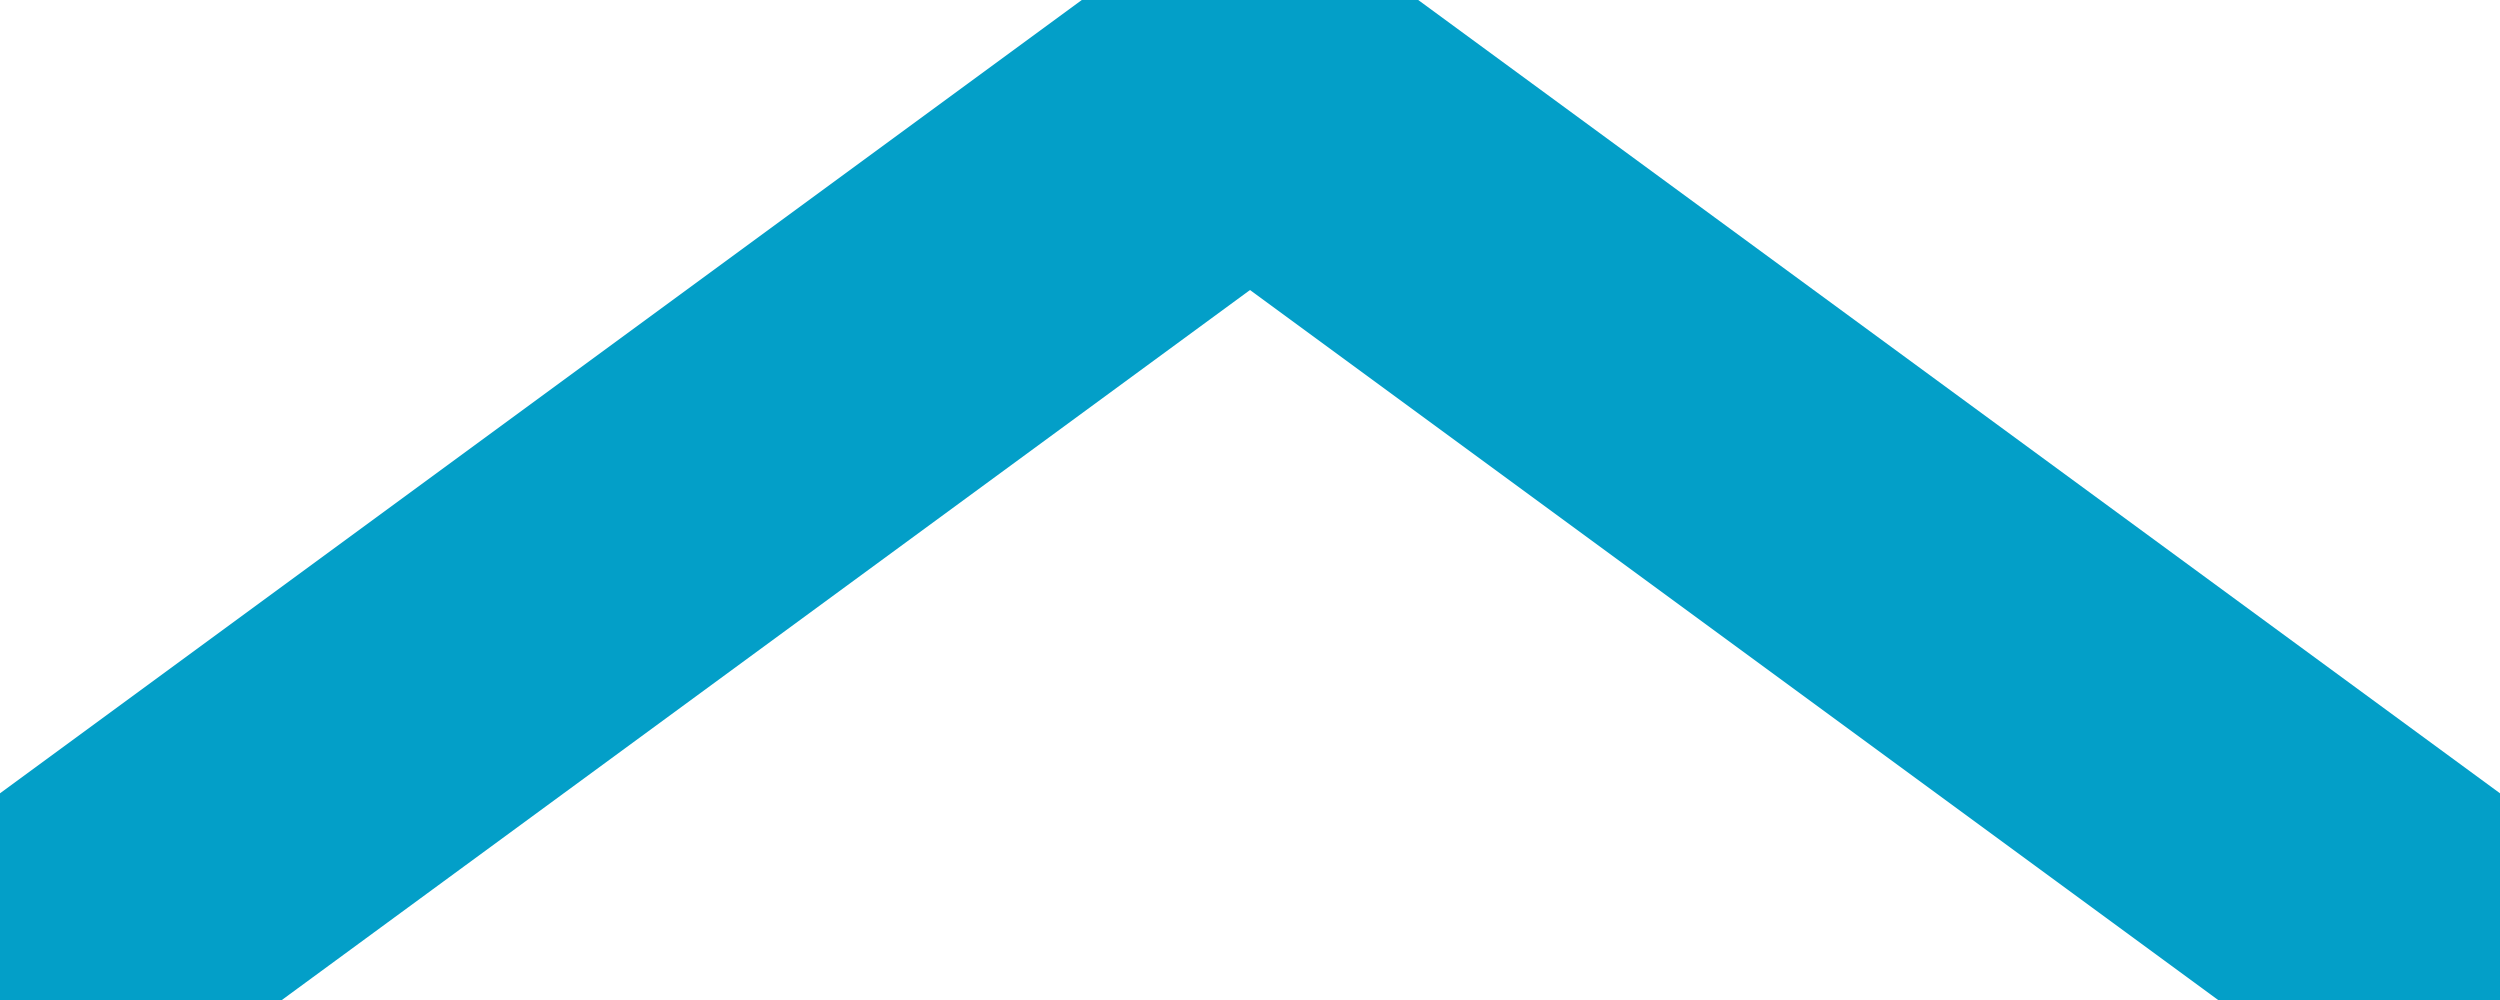
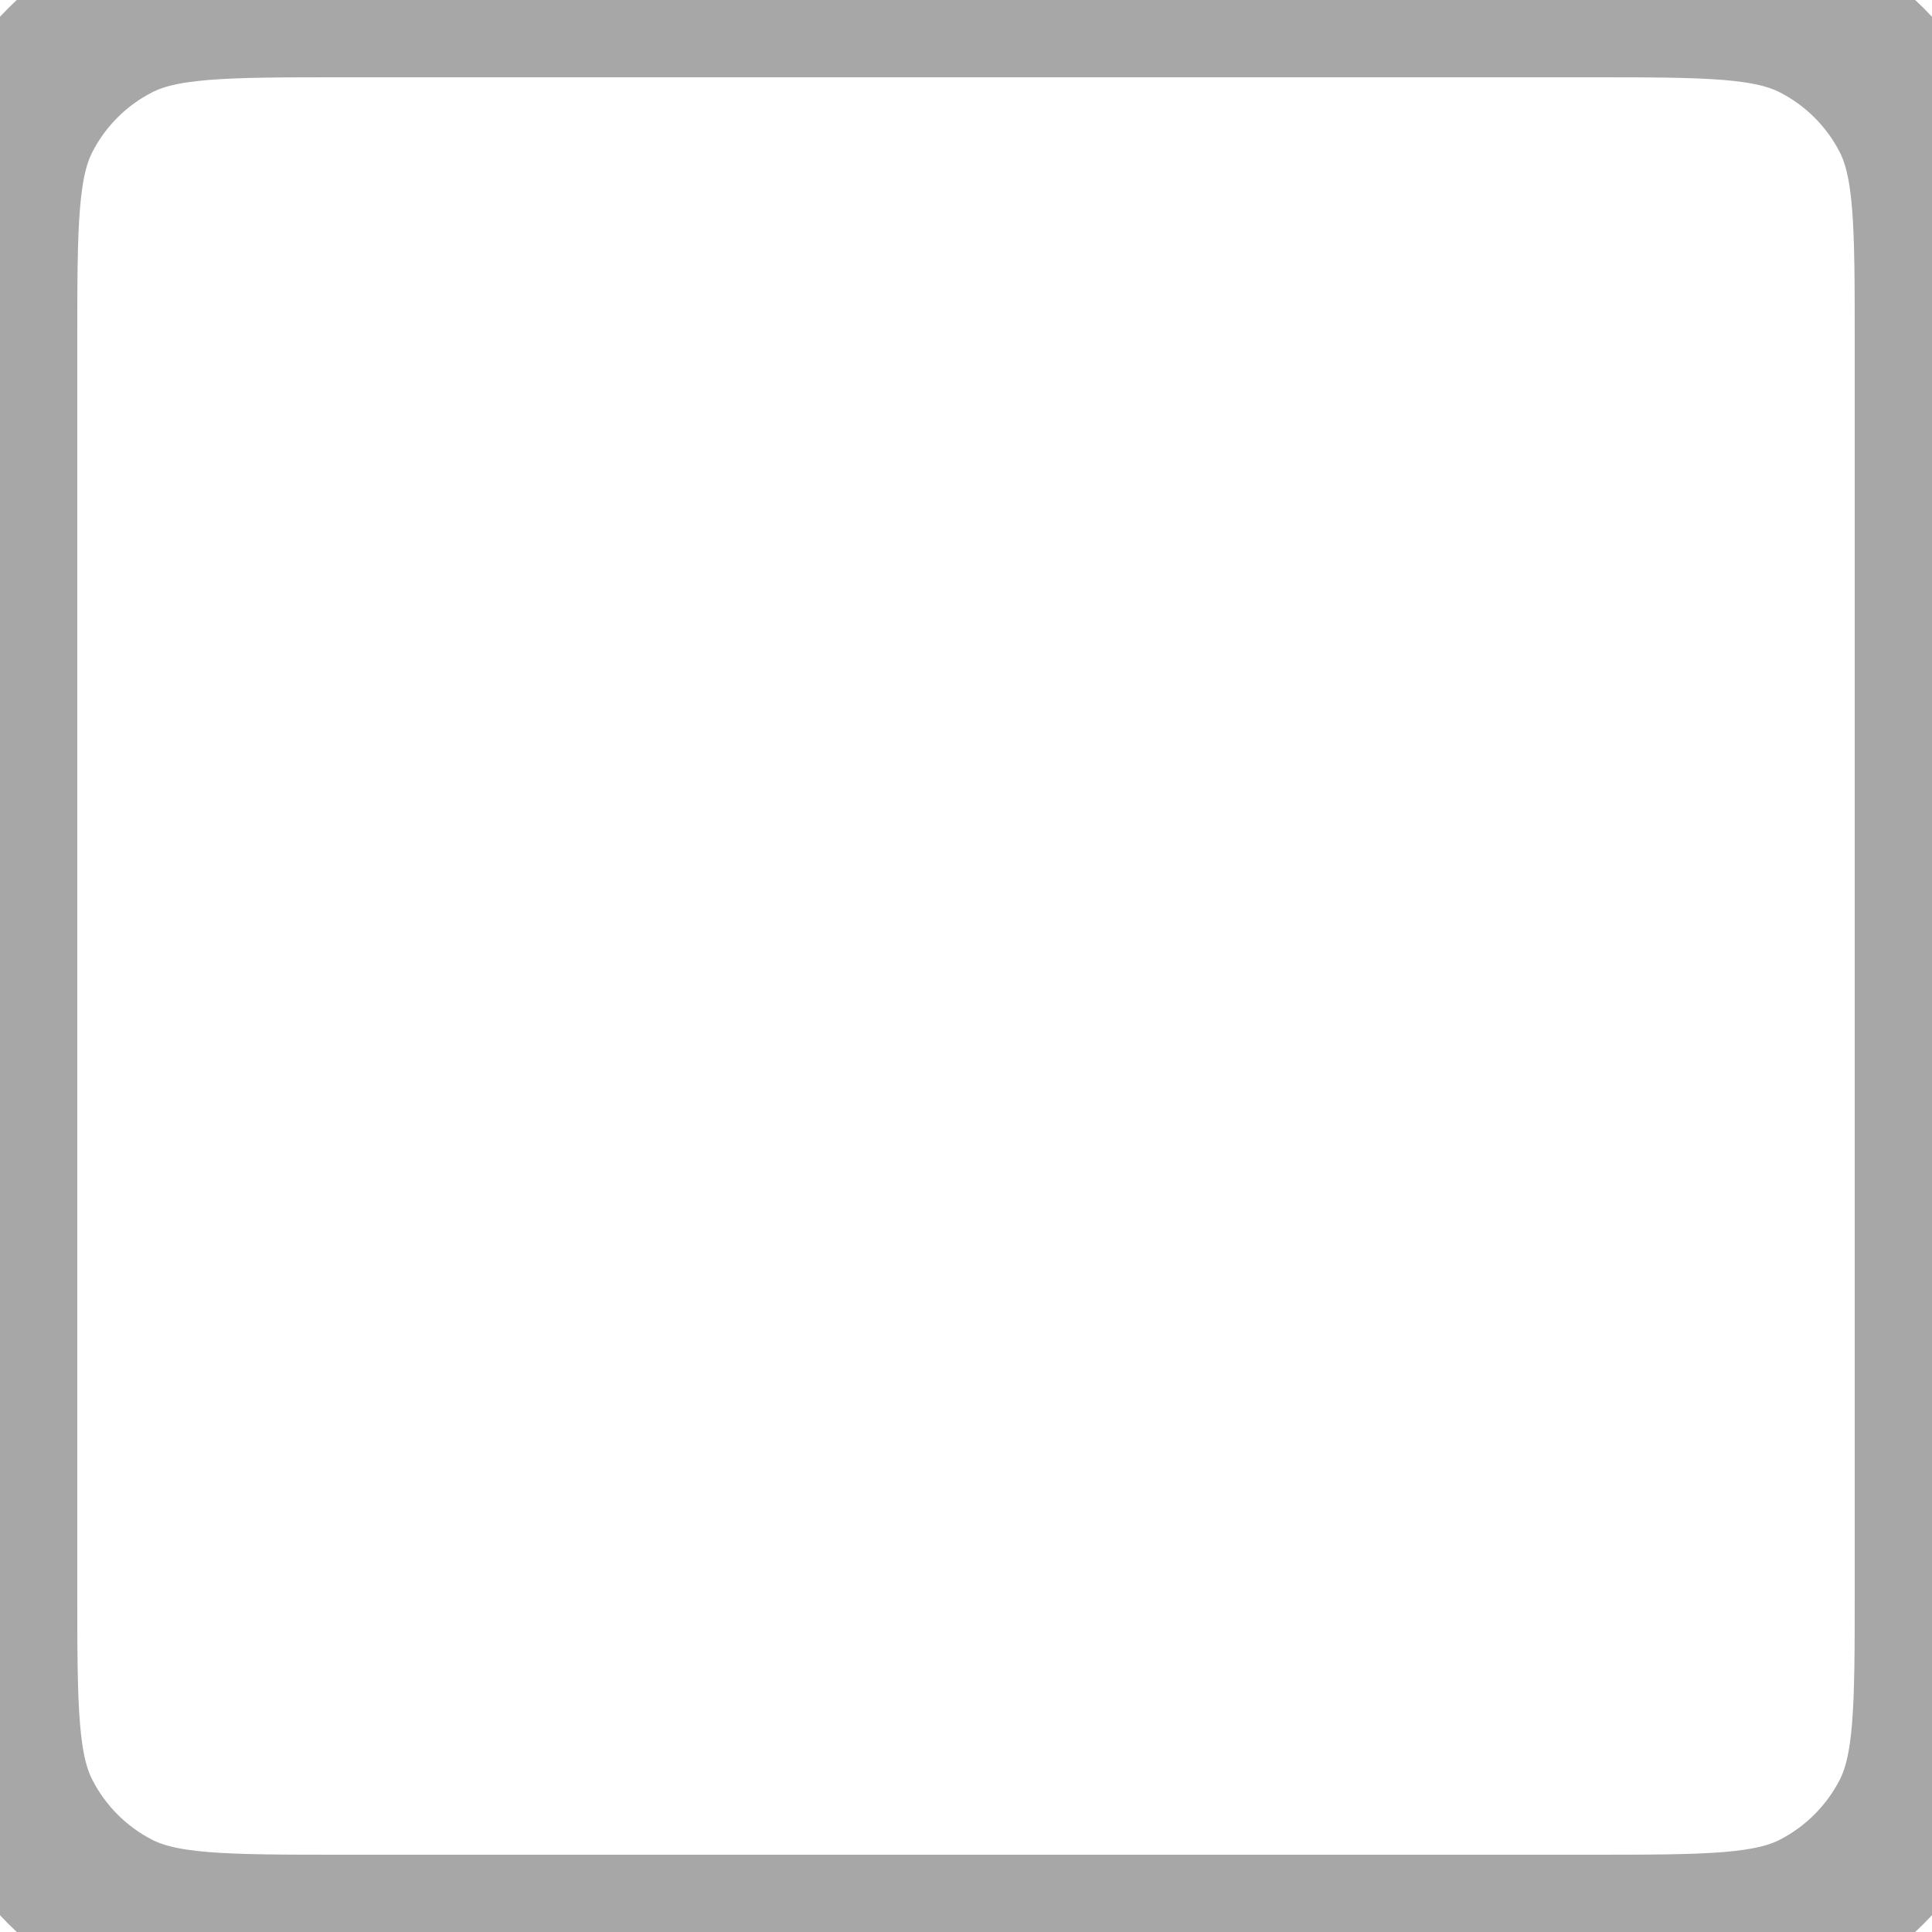
- <svg xmlns="http://www.w3.org/2000/svg" width="15" height="6" viewBox="0 0 15 6" fill="none">
-   <path d="M15 6L7.5 0.5L0 6" stroke="#039FC8" stroke-width="2" stroke-linecap="round" stroke-linejoin="round" />
+ <svg xmlns="http://www.w3.org/2000/svg" width="25" height="25" viewBox="0 0 25 25" fill="none">
+   <path d="M0 4.445V20.556C0 22.111 0 22.888 0.303 23.483C0.569 24.005 0.994 24.431 1.516 24.698C2.11 25 2.887 25 4.44 25H20.56C22.113 25 22.889 25 23.483 24.698C24.005 24.431 24.431 24.005 24.698 23.483C25 22.889 25 22.113 25 20.56V4.44C25 2.887 25 2.11 24.698 1.516C24.431 0.994 24.005 0.569 23.483 0.303C22.888 0 22.111 0 20.556 0H4.445C2.889 0 2.111 0 1.516 0.303C0.994 0.569 0.569 0.994 0.303 1.516C0 2.111 0 2.889 0 4.445Z" stroke="#898989" stroke-opacity="0.75" stroke-width="2" stroke-linecap="round" stroke-linejoin="round" />
</svg>
